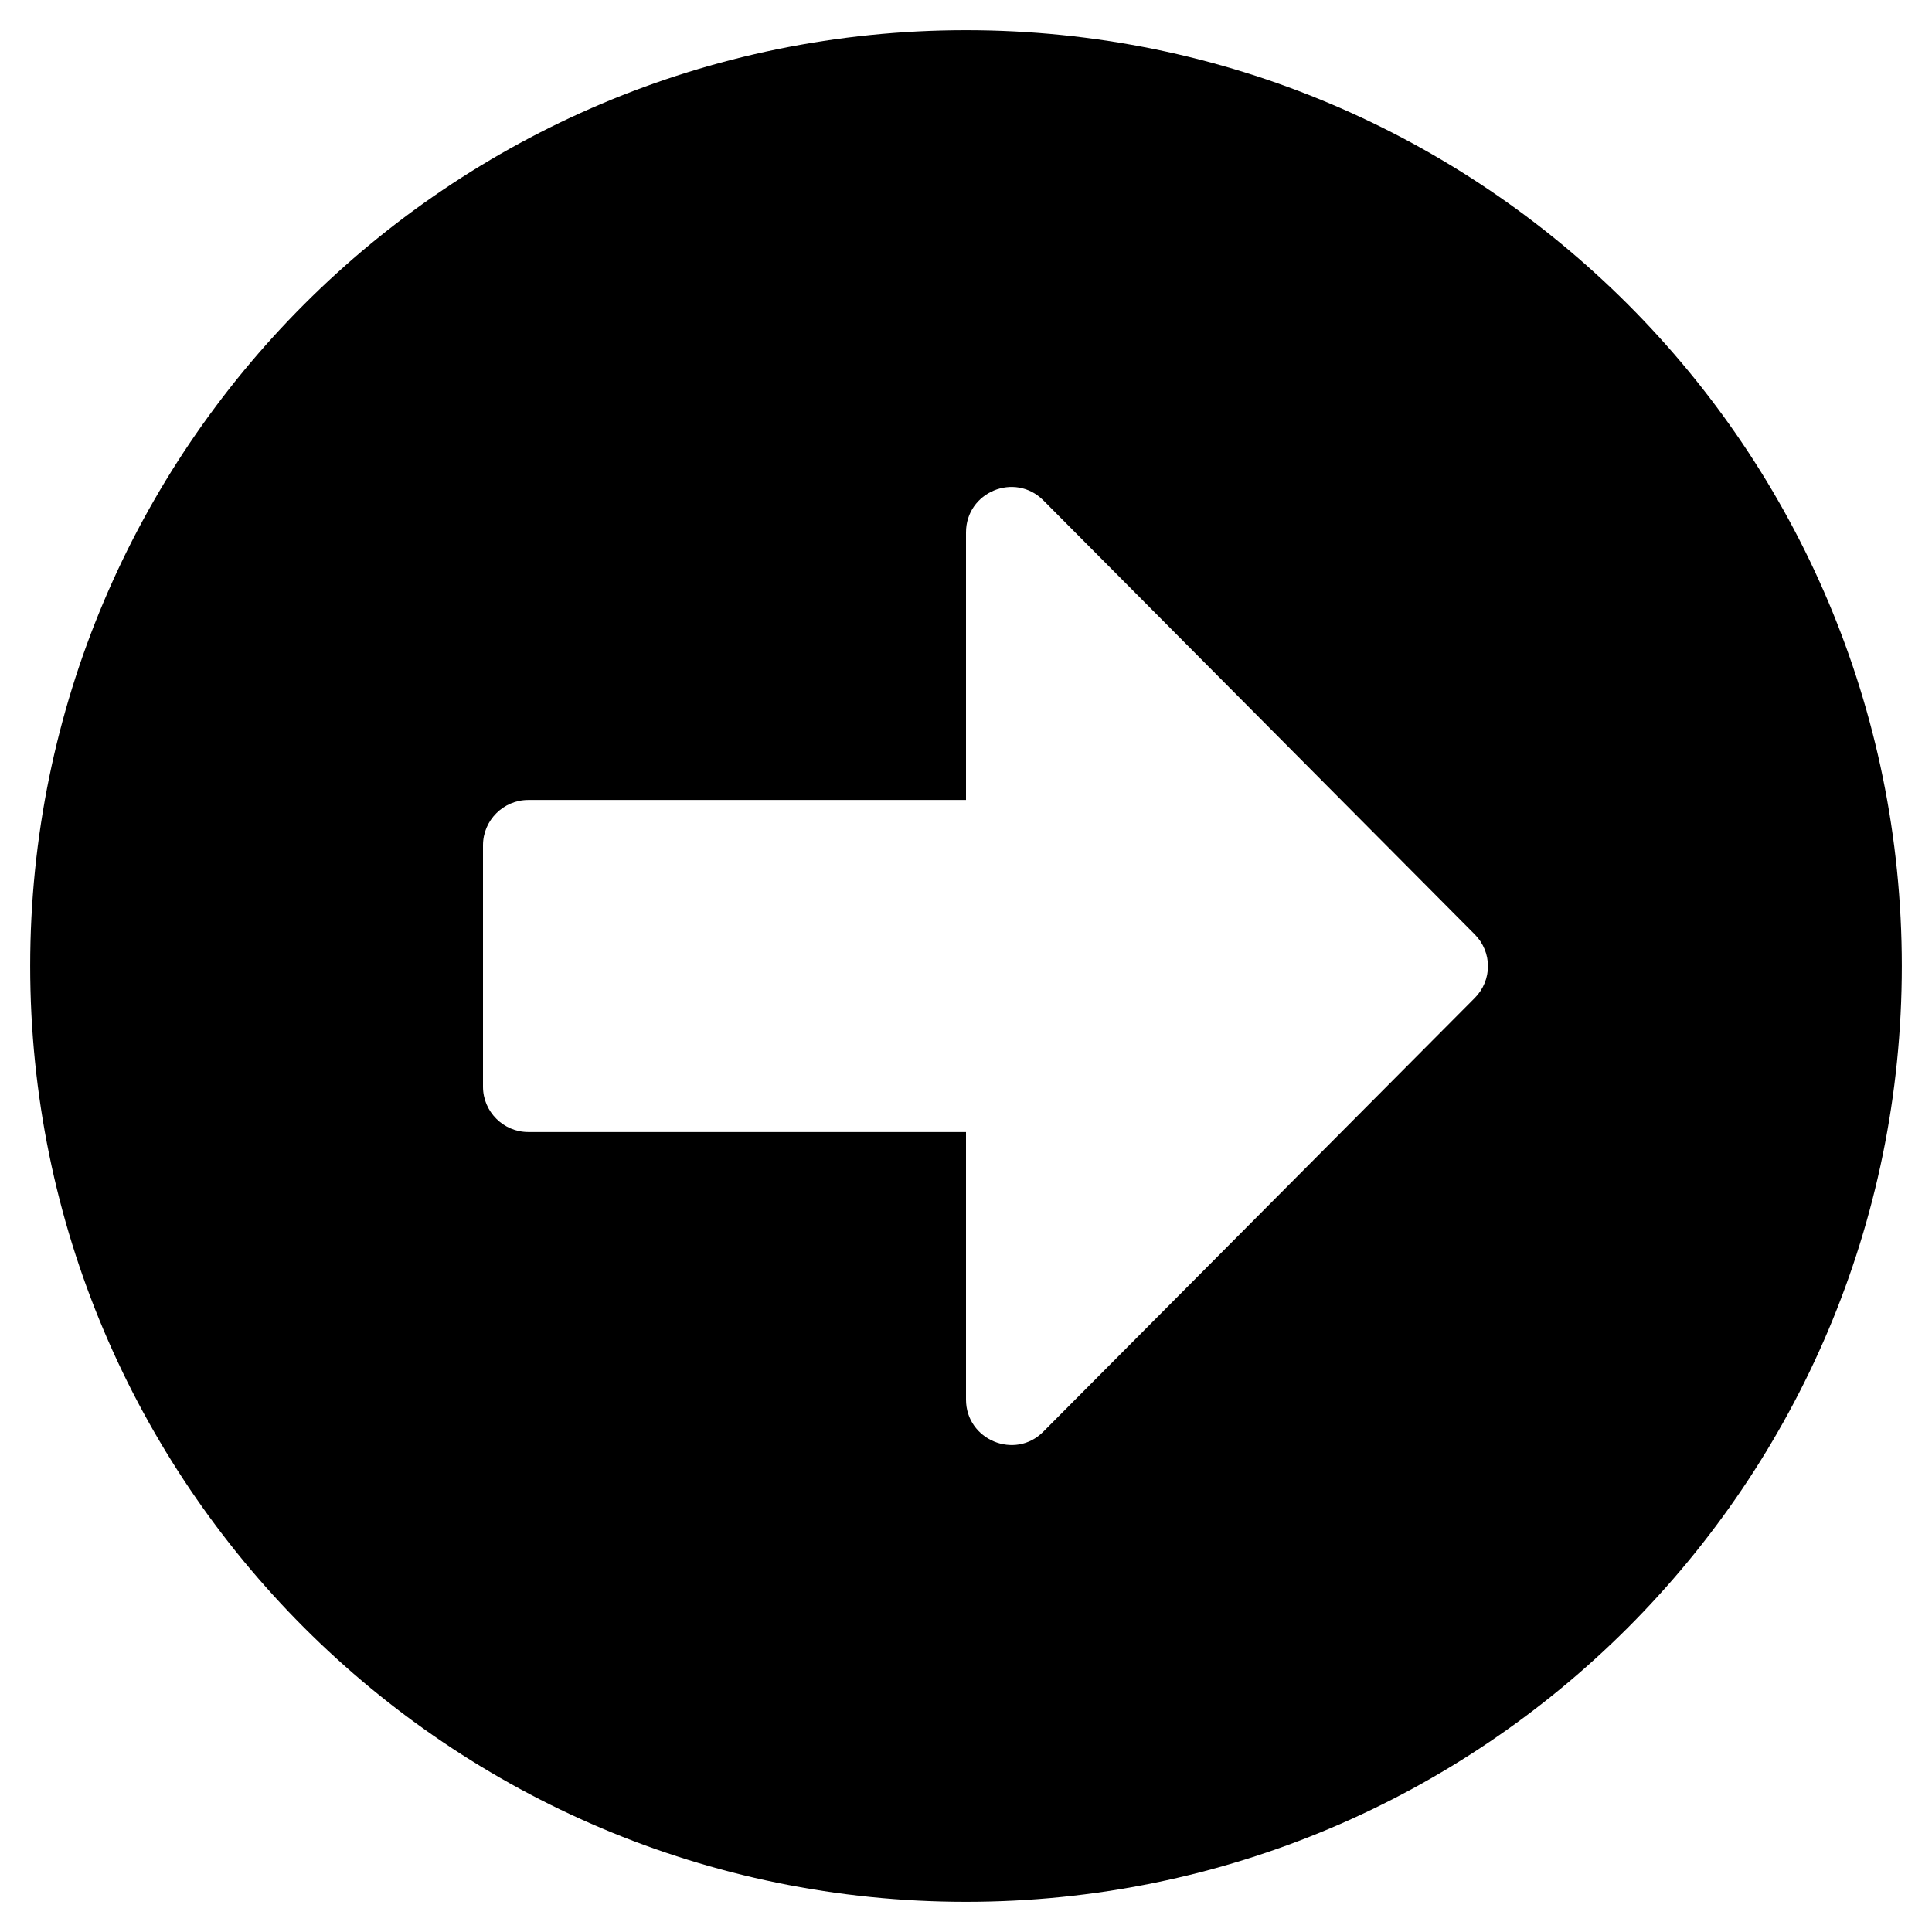
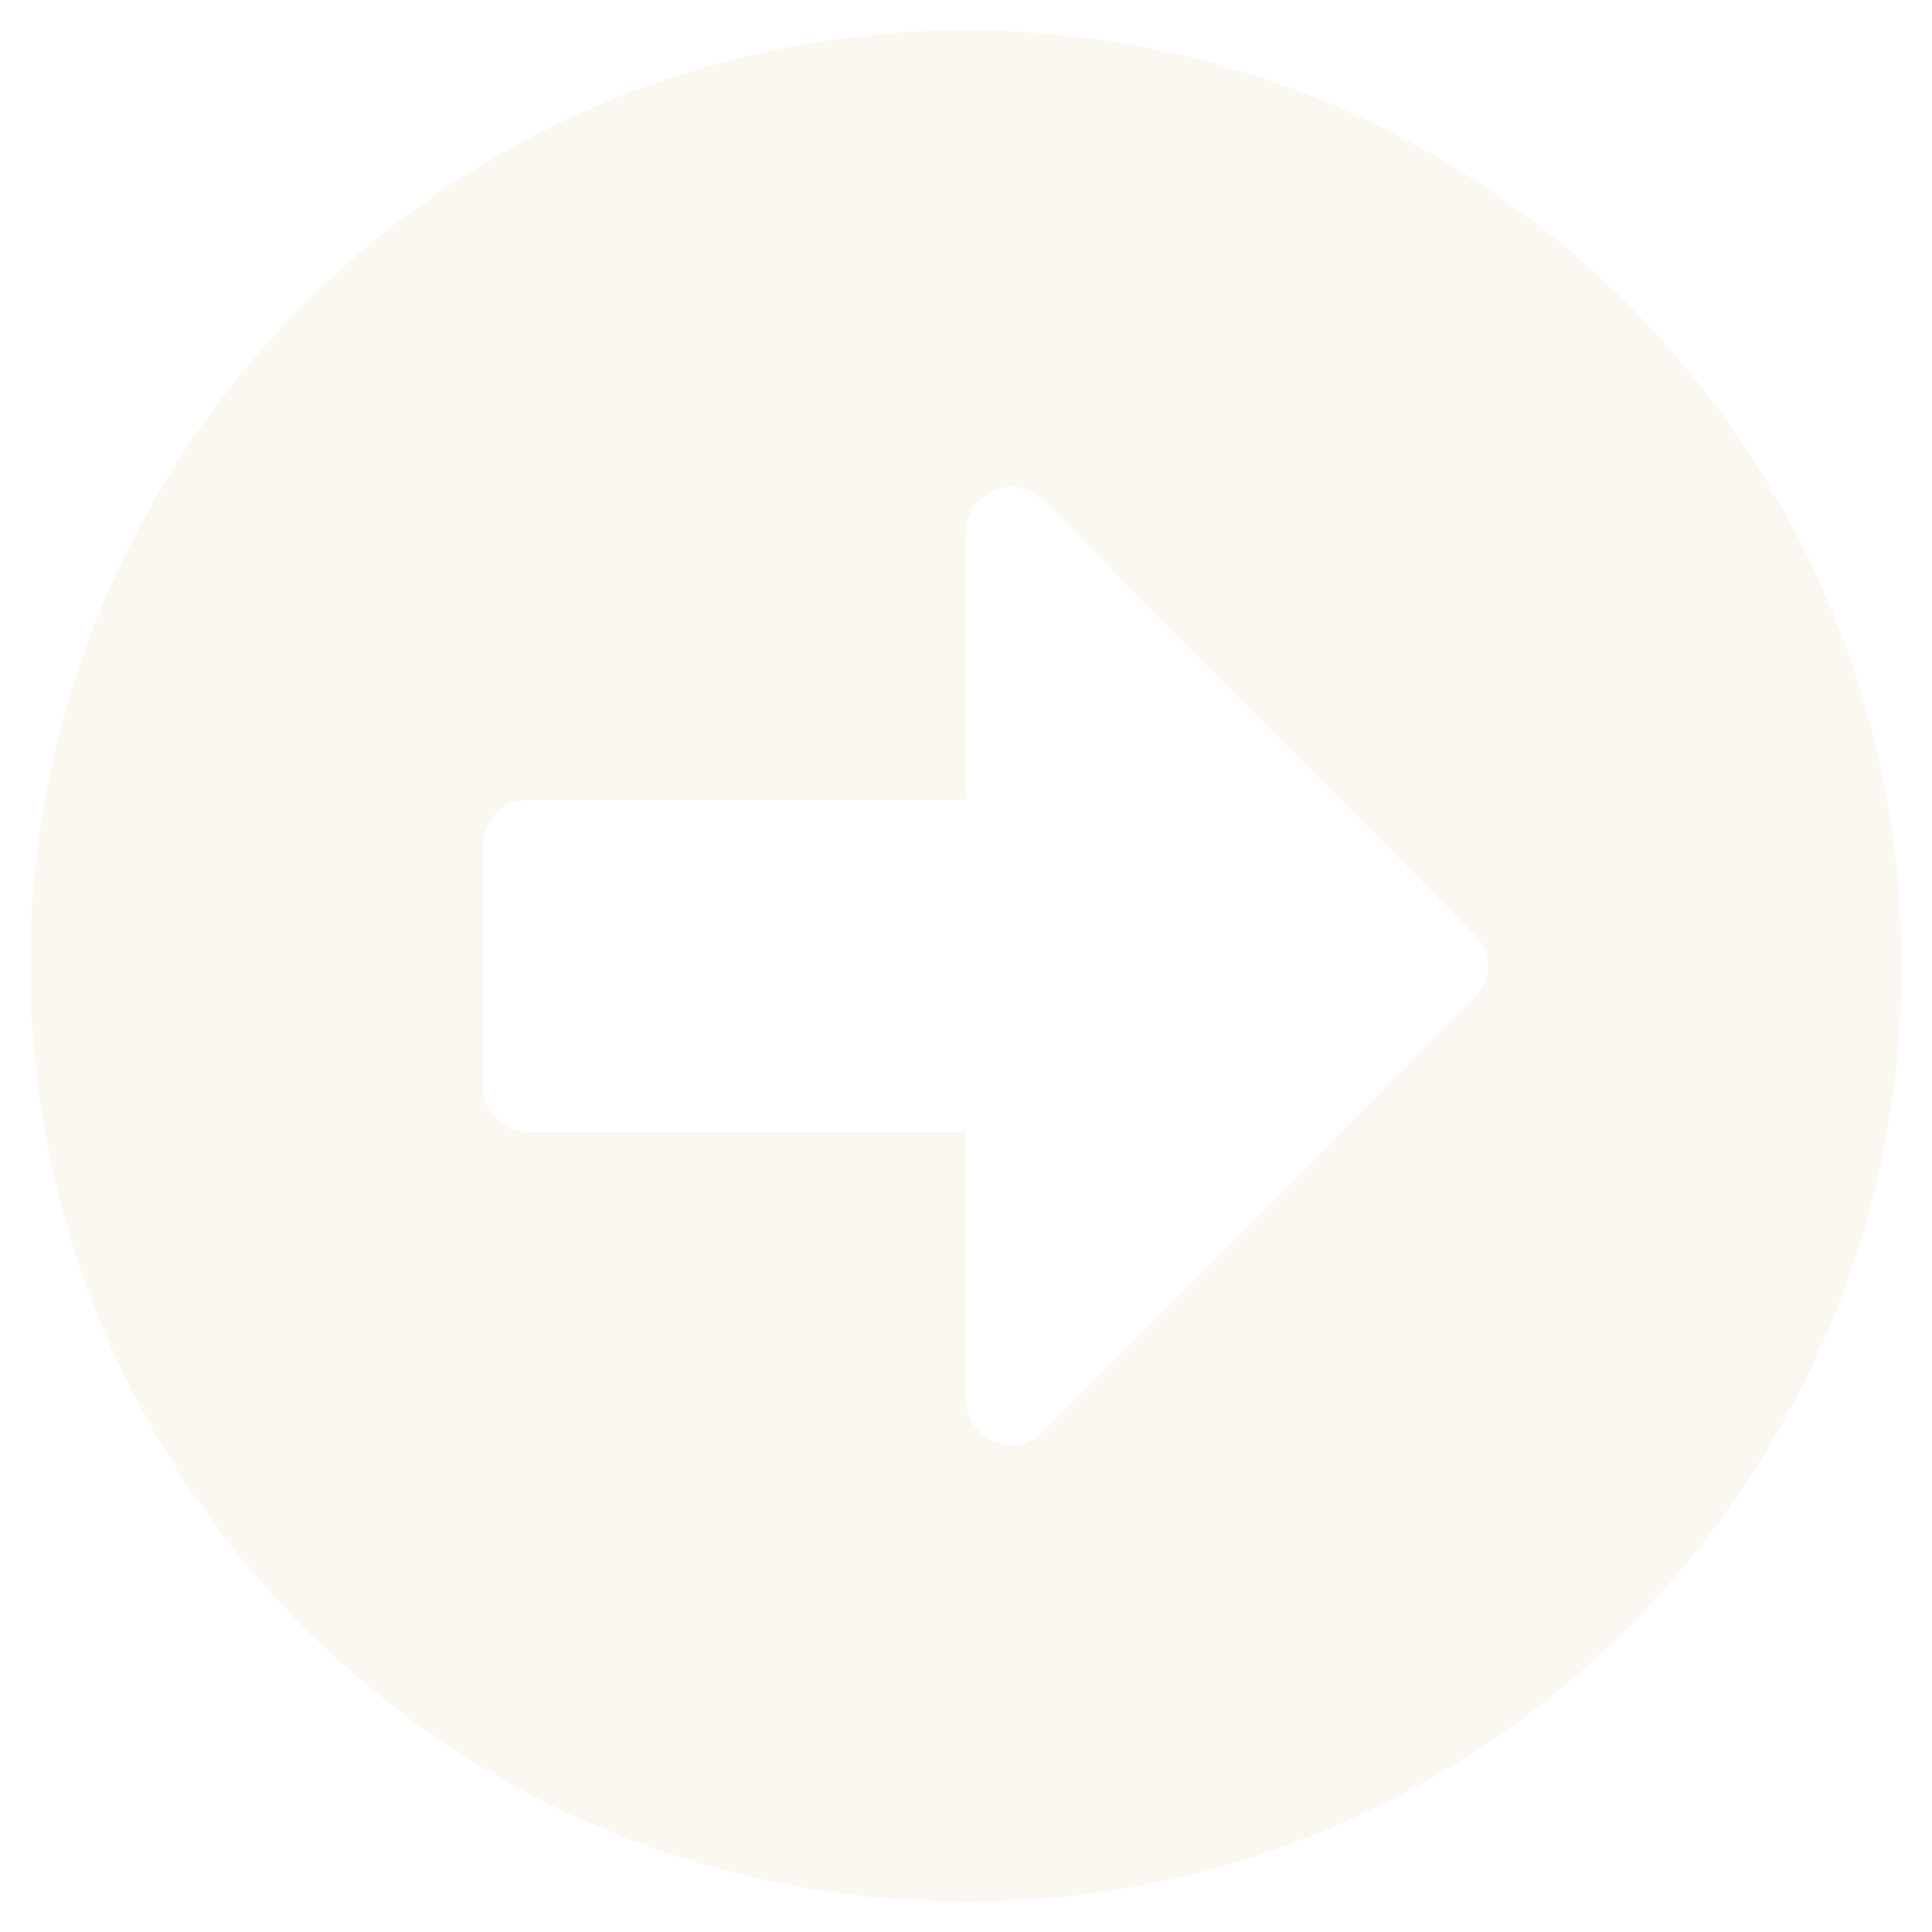
<svg xmlns="http://www.w3.org/2000/svg" width="512px" height="512px" viewBox="0 0 512 512">
-   <path d="M256 8c137 0 248 111 248 248S393 504 256 504 8 393 8 256 119 8 256 8zM140 300h116v70.9c0 10.7 13 16.1 20.5 8.5l114.3-114.9c4.7-4.7 4.7-12.2 0-16.9l-114.3-115c-7.6-7.6-20.5-2.2-20.5 8.5V212H140c-6.6 0-12 5.4-12 12v64c0 6.6 5.4 12 12 12z" />
+   <path fill="#FBF8F1" d="M256 8c137 0 248 111 248 248S393 504 256 504 8 393 8 256 119 8 256 8zM140 300h116v70.9c0 10.7 13 16.1 20.5 8.5l114.3-114.9c4.7-4.7 4.7-12.2 0-16.9l-114.3-115c-7.6-7.6-20.5-2.2-20.5 8.5V212H140c-6.6 0-12 5.4-12 12v64c0 6.6 5.4 12 12 12z" />
</svg>
